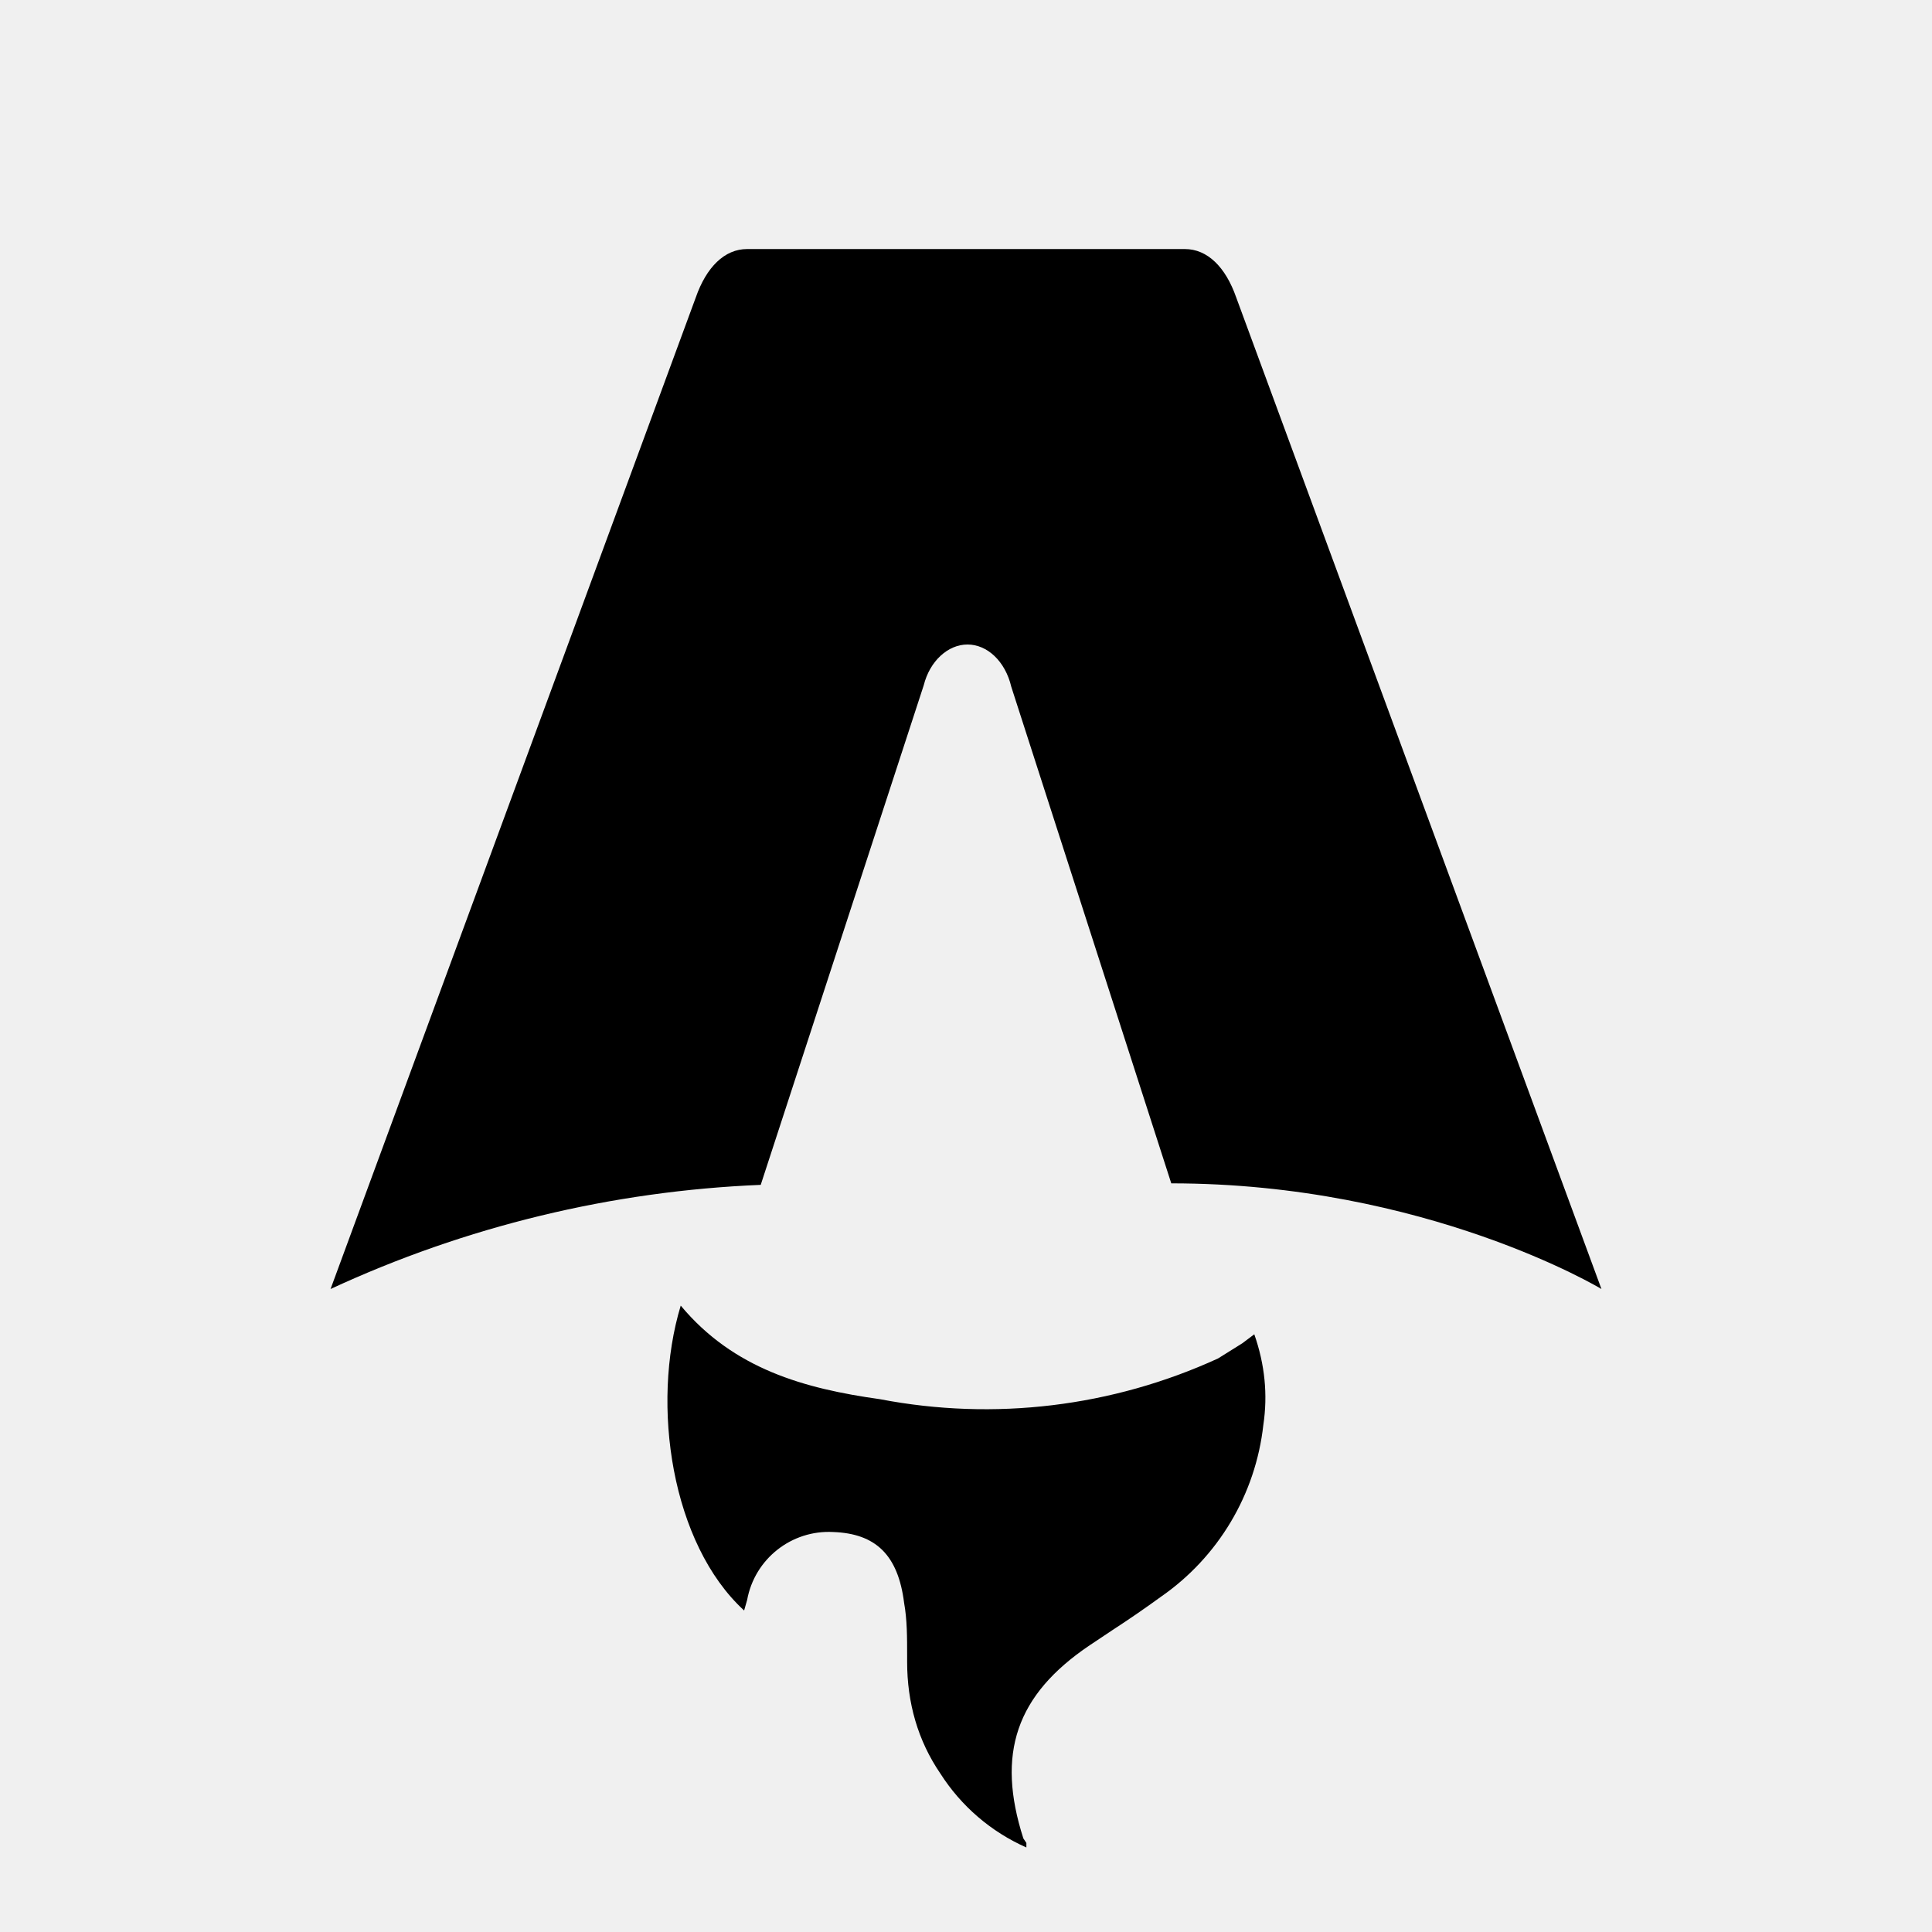
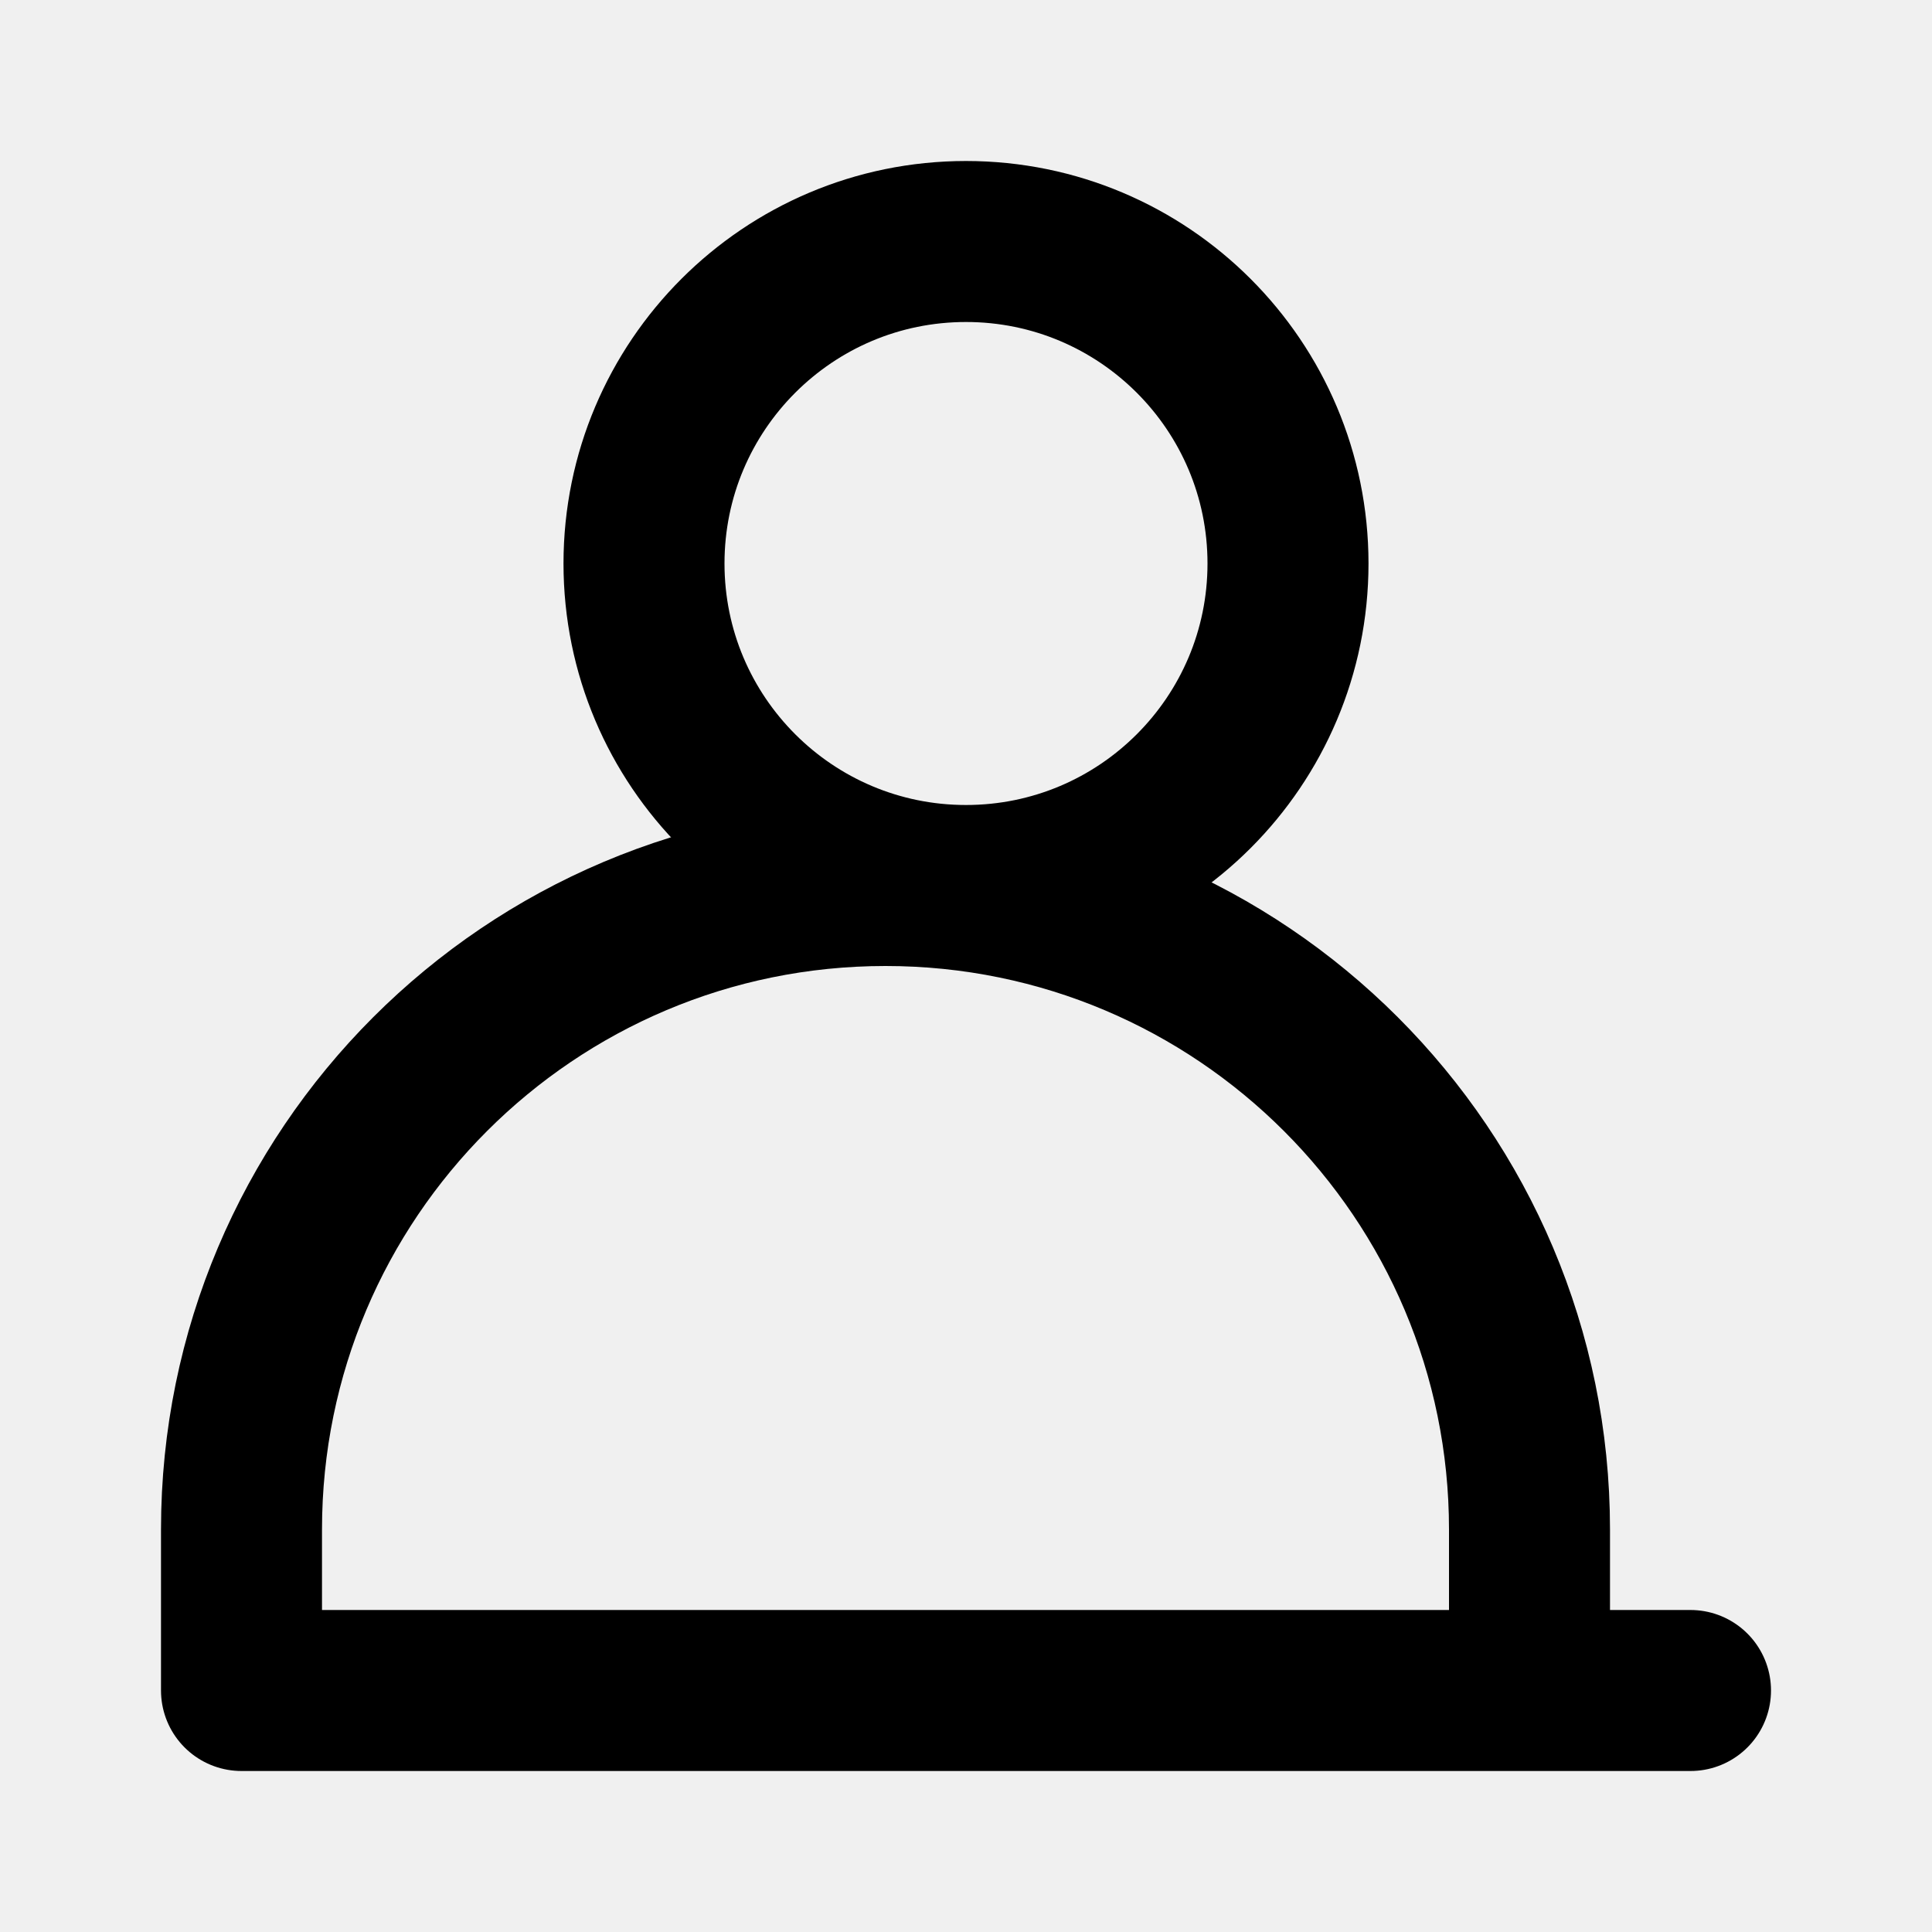
- <svg xmlns="http://www.w3.org/2000/svg" fill="none" viewBox="0 0 128 128">
-   <path d="M50.4 78.5a75.1 75.1 0 0 0-28.5 6.9l24.2-65.7c.7-2 1.9-3.2 3.4-3.2h29c1.5 0 2.7 1.2 3.4 3.2l24.2 65.7s-11.6-7-28.5-7L67 45.5c-.4-1.7-1.6-2.8-2.9-2.8-1.3 0-2.5 1.1-2.9 2.7L50.4 78.5Zm-1.1 28.2Zm-4.2-20.2c-2 6.6-.6 15.8 4.2 20.2a17.5 17.5 0 0 1 .2-.7 5.5 5.5 0 0 1 5.7-4.5c2.8.1 4.3 1.5 4.7 4.7.2 1.1.2 2.3.2 3.5v.4c0 2.7.7 5.2 2.2 7.4a13 13 0 0 0 5.7 4.9v-.3l-.2-.3c-1.8-5.6-.5-9.5 4.4-12.8l1.5-1a73 73 0 0 0 3.2-2.2 16 16 0 0 0 6.8-11.4c.3-2 .1-4-.6-6l-.8.6-1.6 1a37 37 0 0 1-22.4 2.7c-5-.7-9.7-2-13.2-6.2Z" />
-   <style>
-         path { fill: #000; }
-         @media (prefers-color-scheme: dark) {
-             path { fill: #FFF; }
-         }
-     </style>
+ <svg xmlns="http://www.w3.org/2000/svg" width="64" height="64" viewBox="0 0 24 24" fill="none" stroke="currentColor" stroke-width="2" stroke-linecap="round" stroke-linejoin="round">
+   <path d="M21 21H3v-2a8 8 0 0 1 16 0v2Z" />
+   <circle cx="12" cy="7" r="4" />
</svg>
